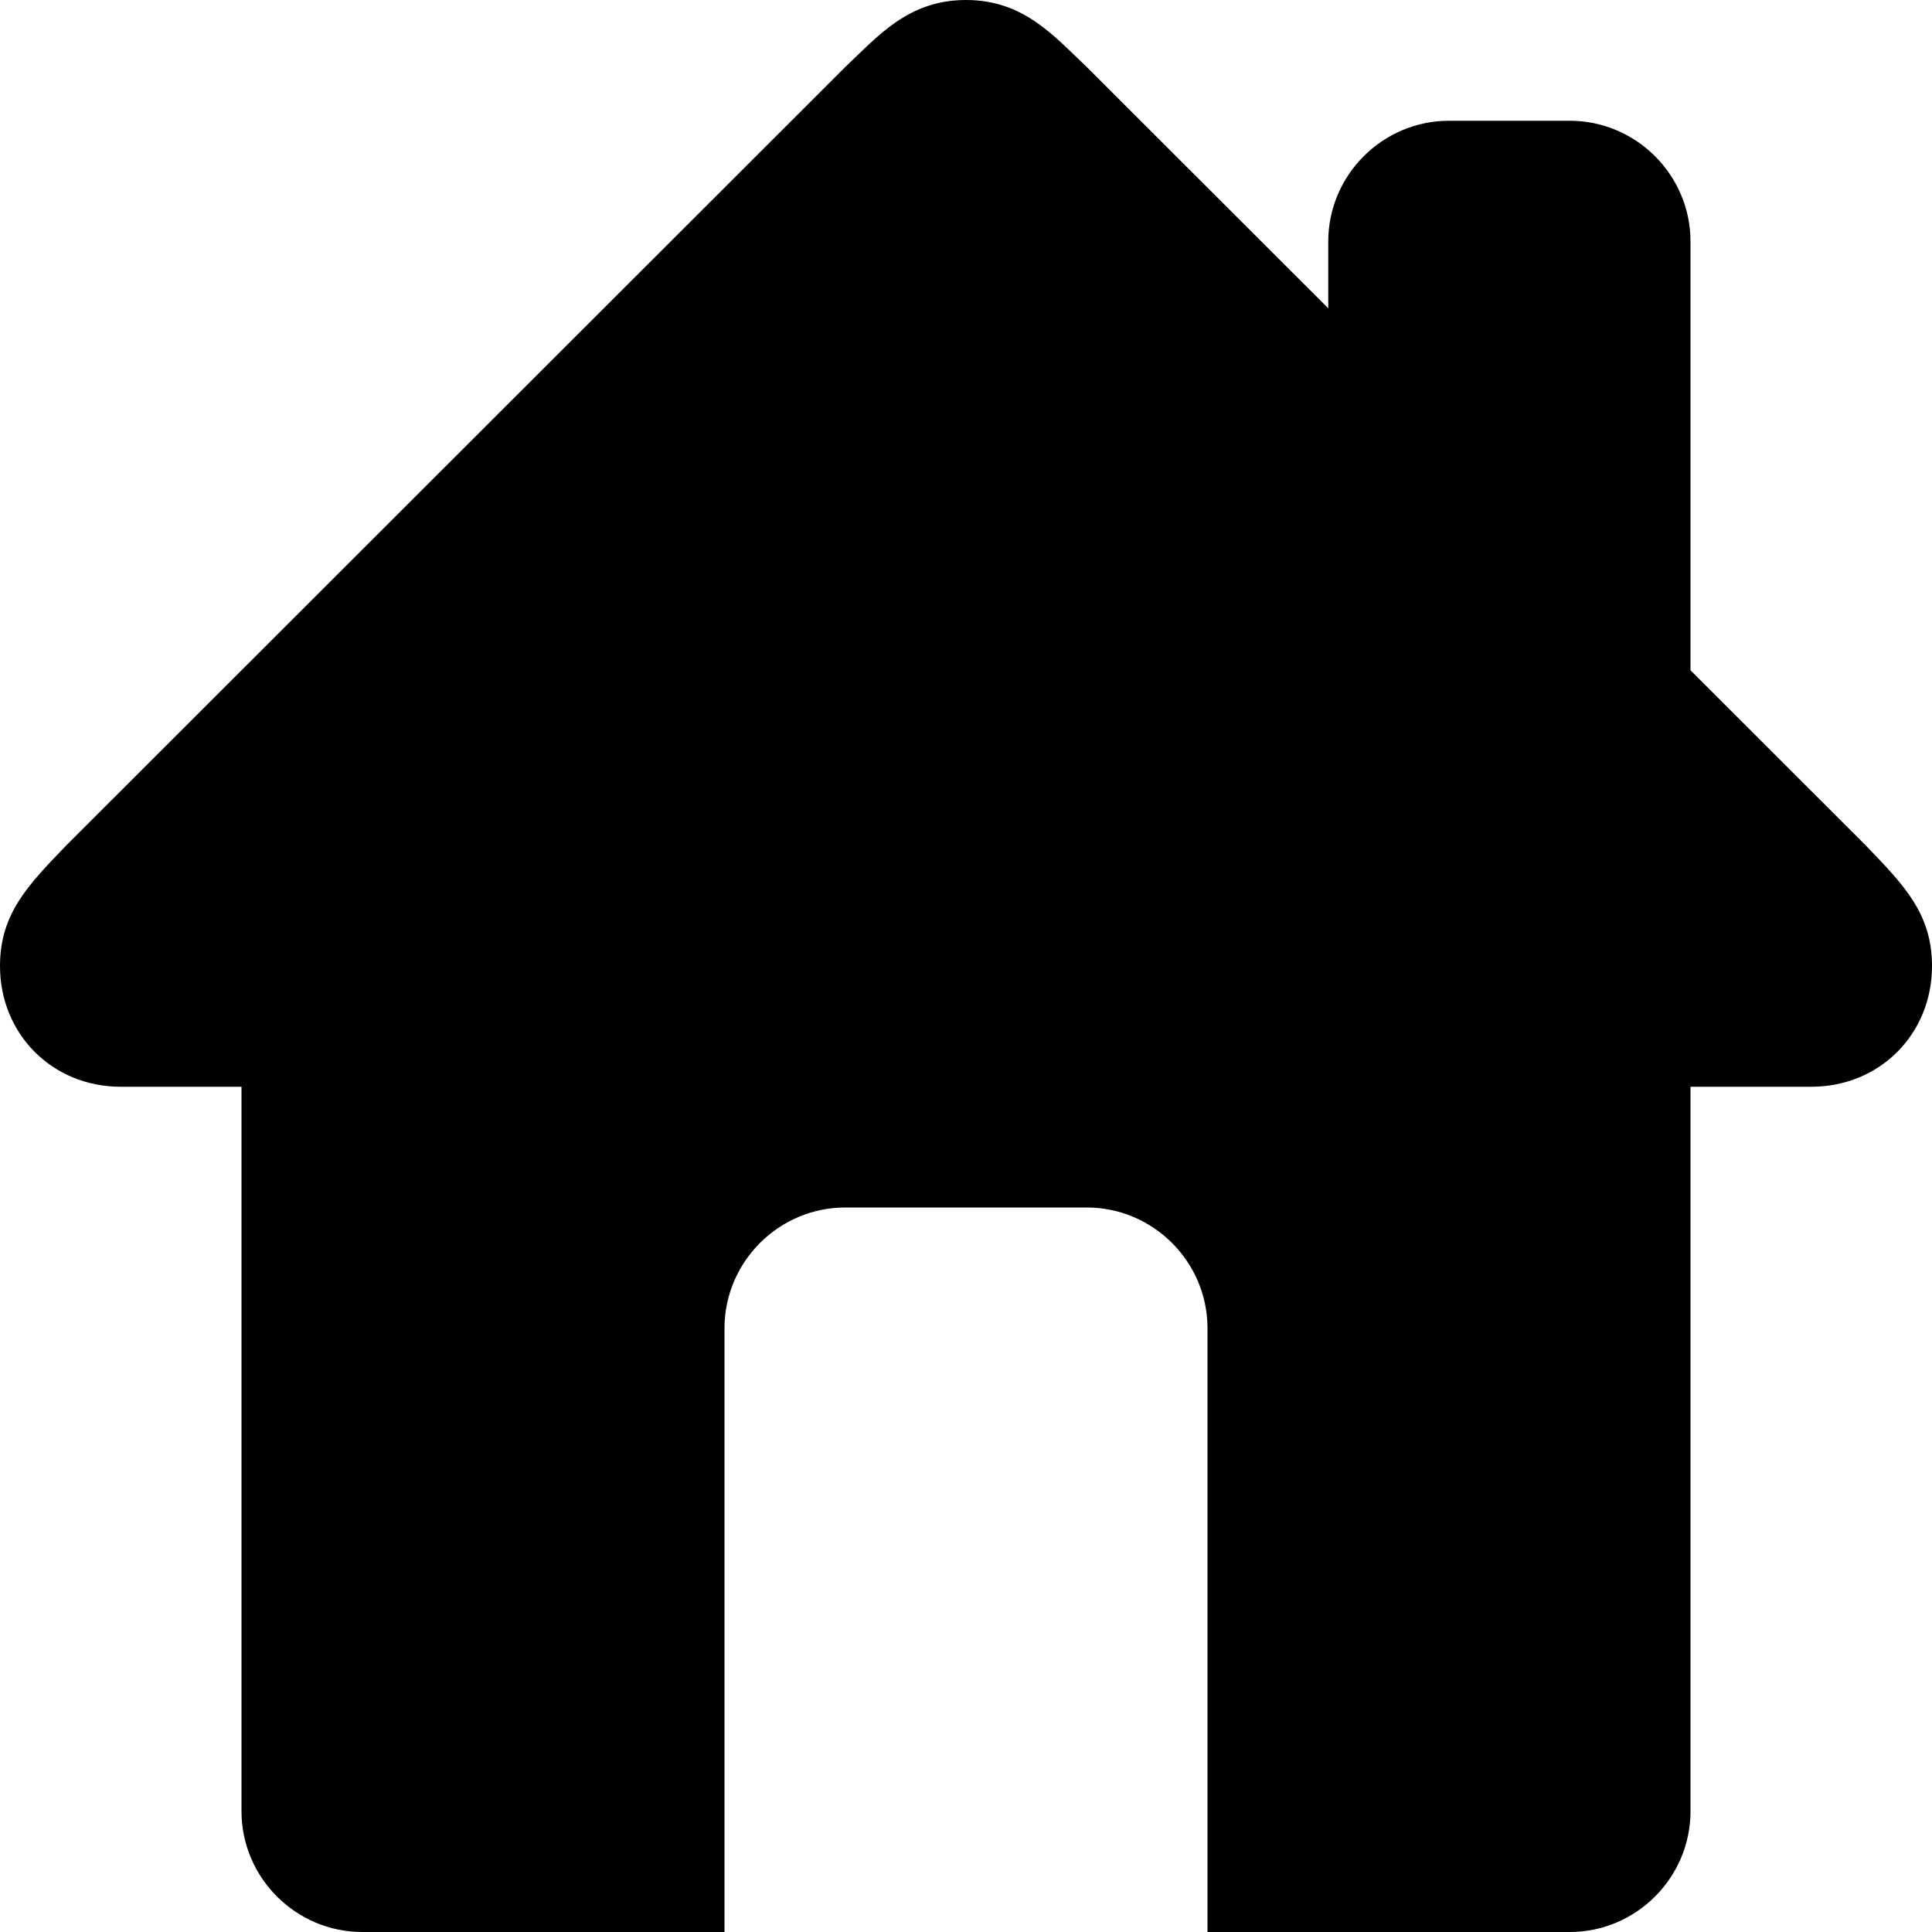
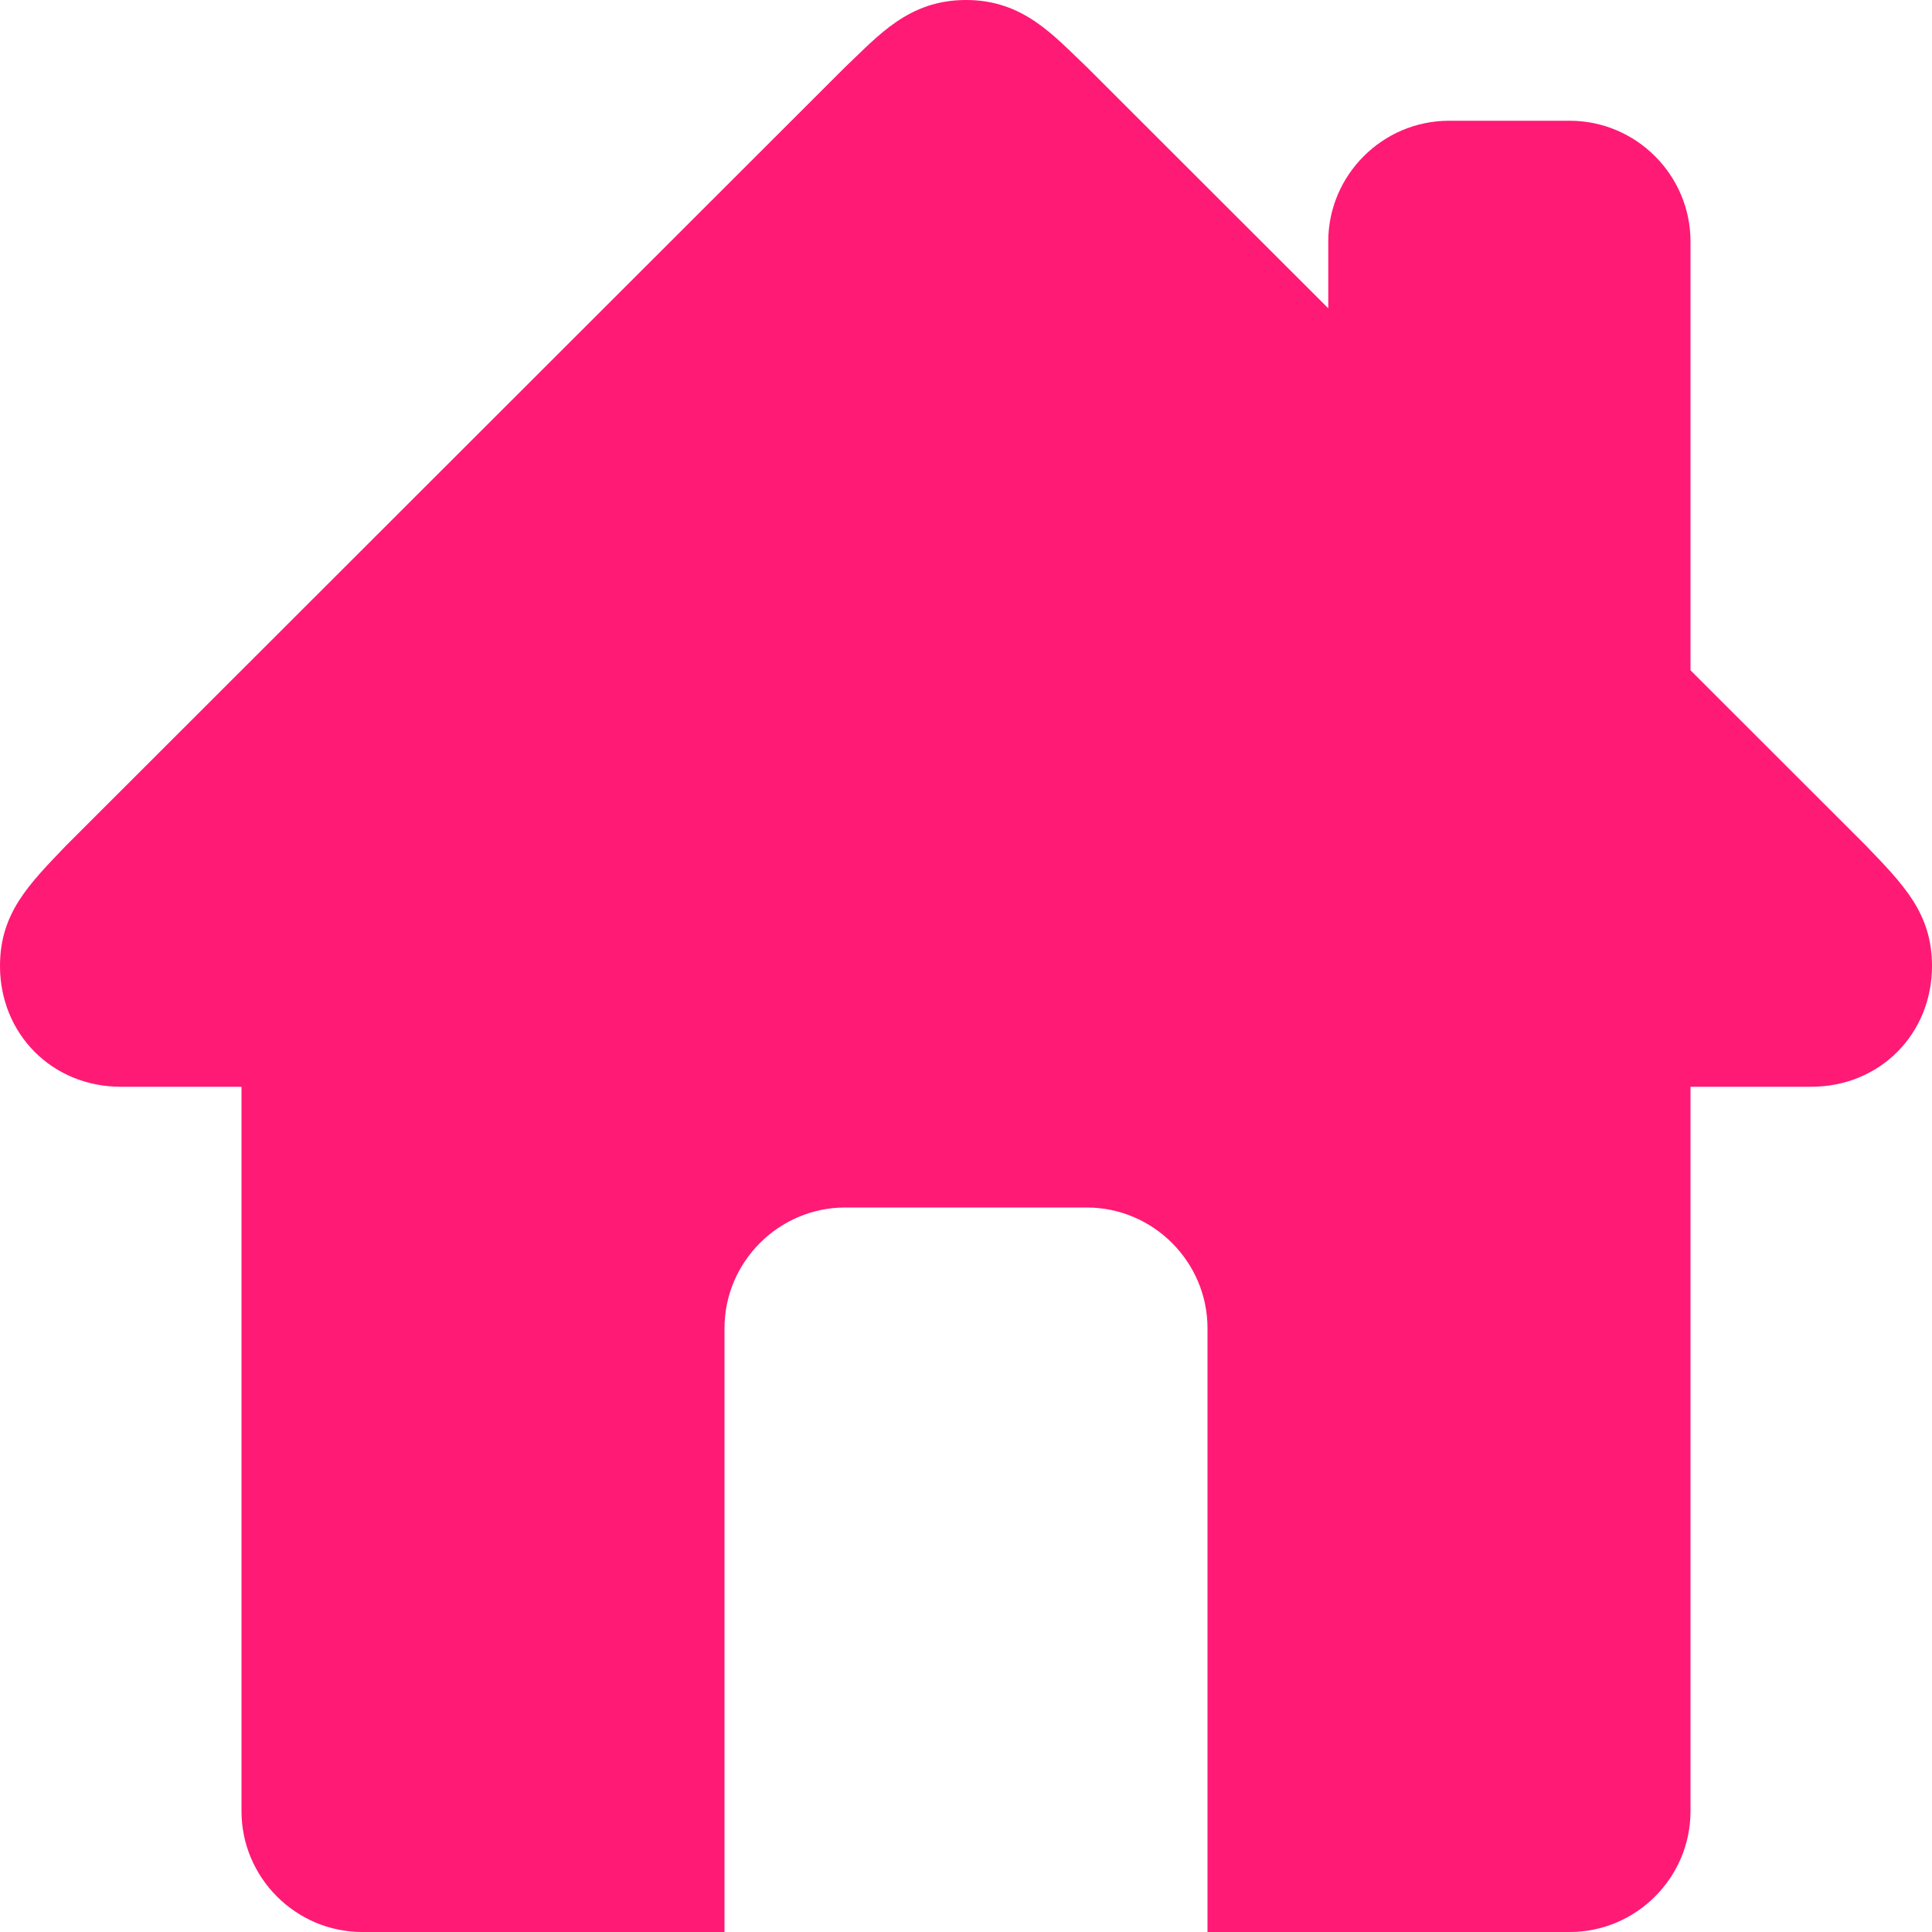
<svg xmlns="http://www.w3.org/2000/svg" height="16px" id="Layer_1" style="enable-background:new 0 0 16 16;" version="1.1" viewBox="0 0 16 16" width="16px" xml:space="preserve">
-   <path d="M15.45,7L14,5.551V2c0-0.55-0.45-1-1-1h-1c-0.55,0-1,0.45-1,1v0.553L9,0.555C8.727,0.297,8.477,0,8,0S7.273,0.297,7,0.555  L0.55,7C0.238,7.325,0,7.562,0,8c0,0.563,0.432,1,1,1h1v6c0,0.55,0.45,1,1,1h3v-5c0-0.55,0.45-1,1-1h2c0.55,0,1,0.45,1,1v5h3  c0.55,0,1-0.45,1-1V9h1c0.568,0,1-0.437,1-1C16,7.562,15.762,7.325,15.45,7z" />
+   <path d="M15.45,7L14,5.551V2c0-0.55-0.45-1-1-1h-1c-0.55,0-1,0.45-1,1v0.553L9,0.555C8.727,0.297,8.477,0,8,0S7.273,0.297,7,0.555  L0.55,7C0.238,7.325,0,7.562,0,8c0,0.563,0.432,1,1,1h1v6c0,0.55,0.45,1,1,1h3v-5c0-0.55,0.45-1,1-1h2c0.55,0,1,0.45,1,1v5h3  c0.55,0,1-0.45,1-1V9h1c0.568,0,1-0.437,1-1C16,7.562,15.762,7.325,15.45,7z" fill="#ff1a75" />
</svg>
